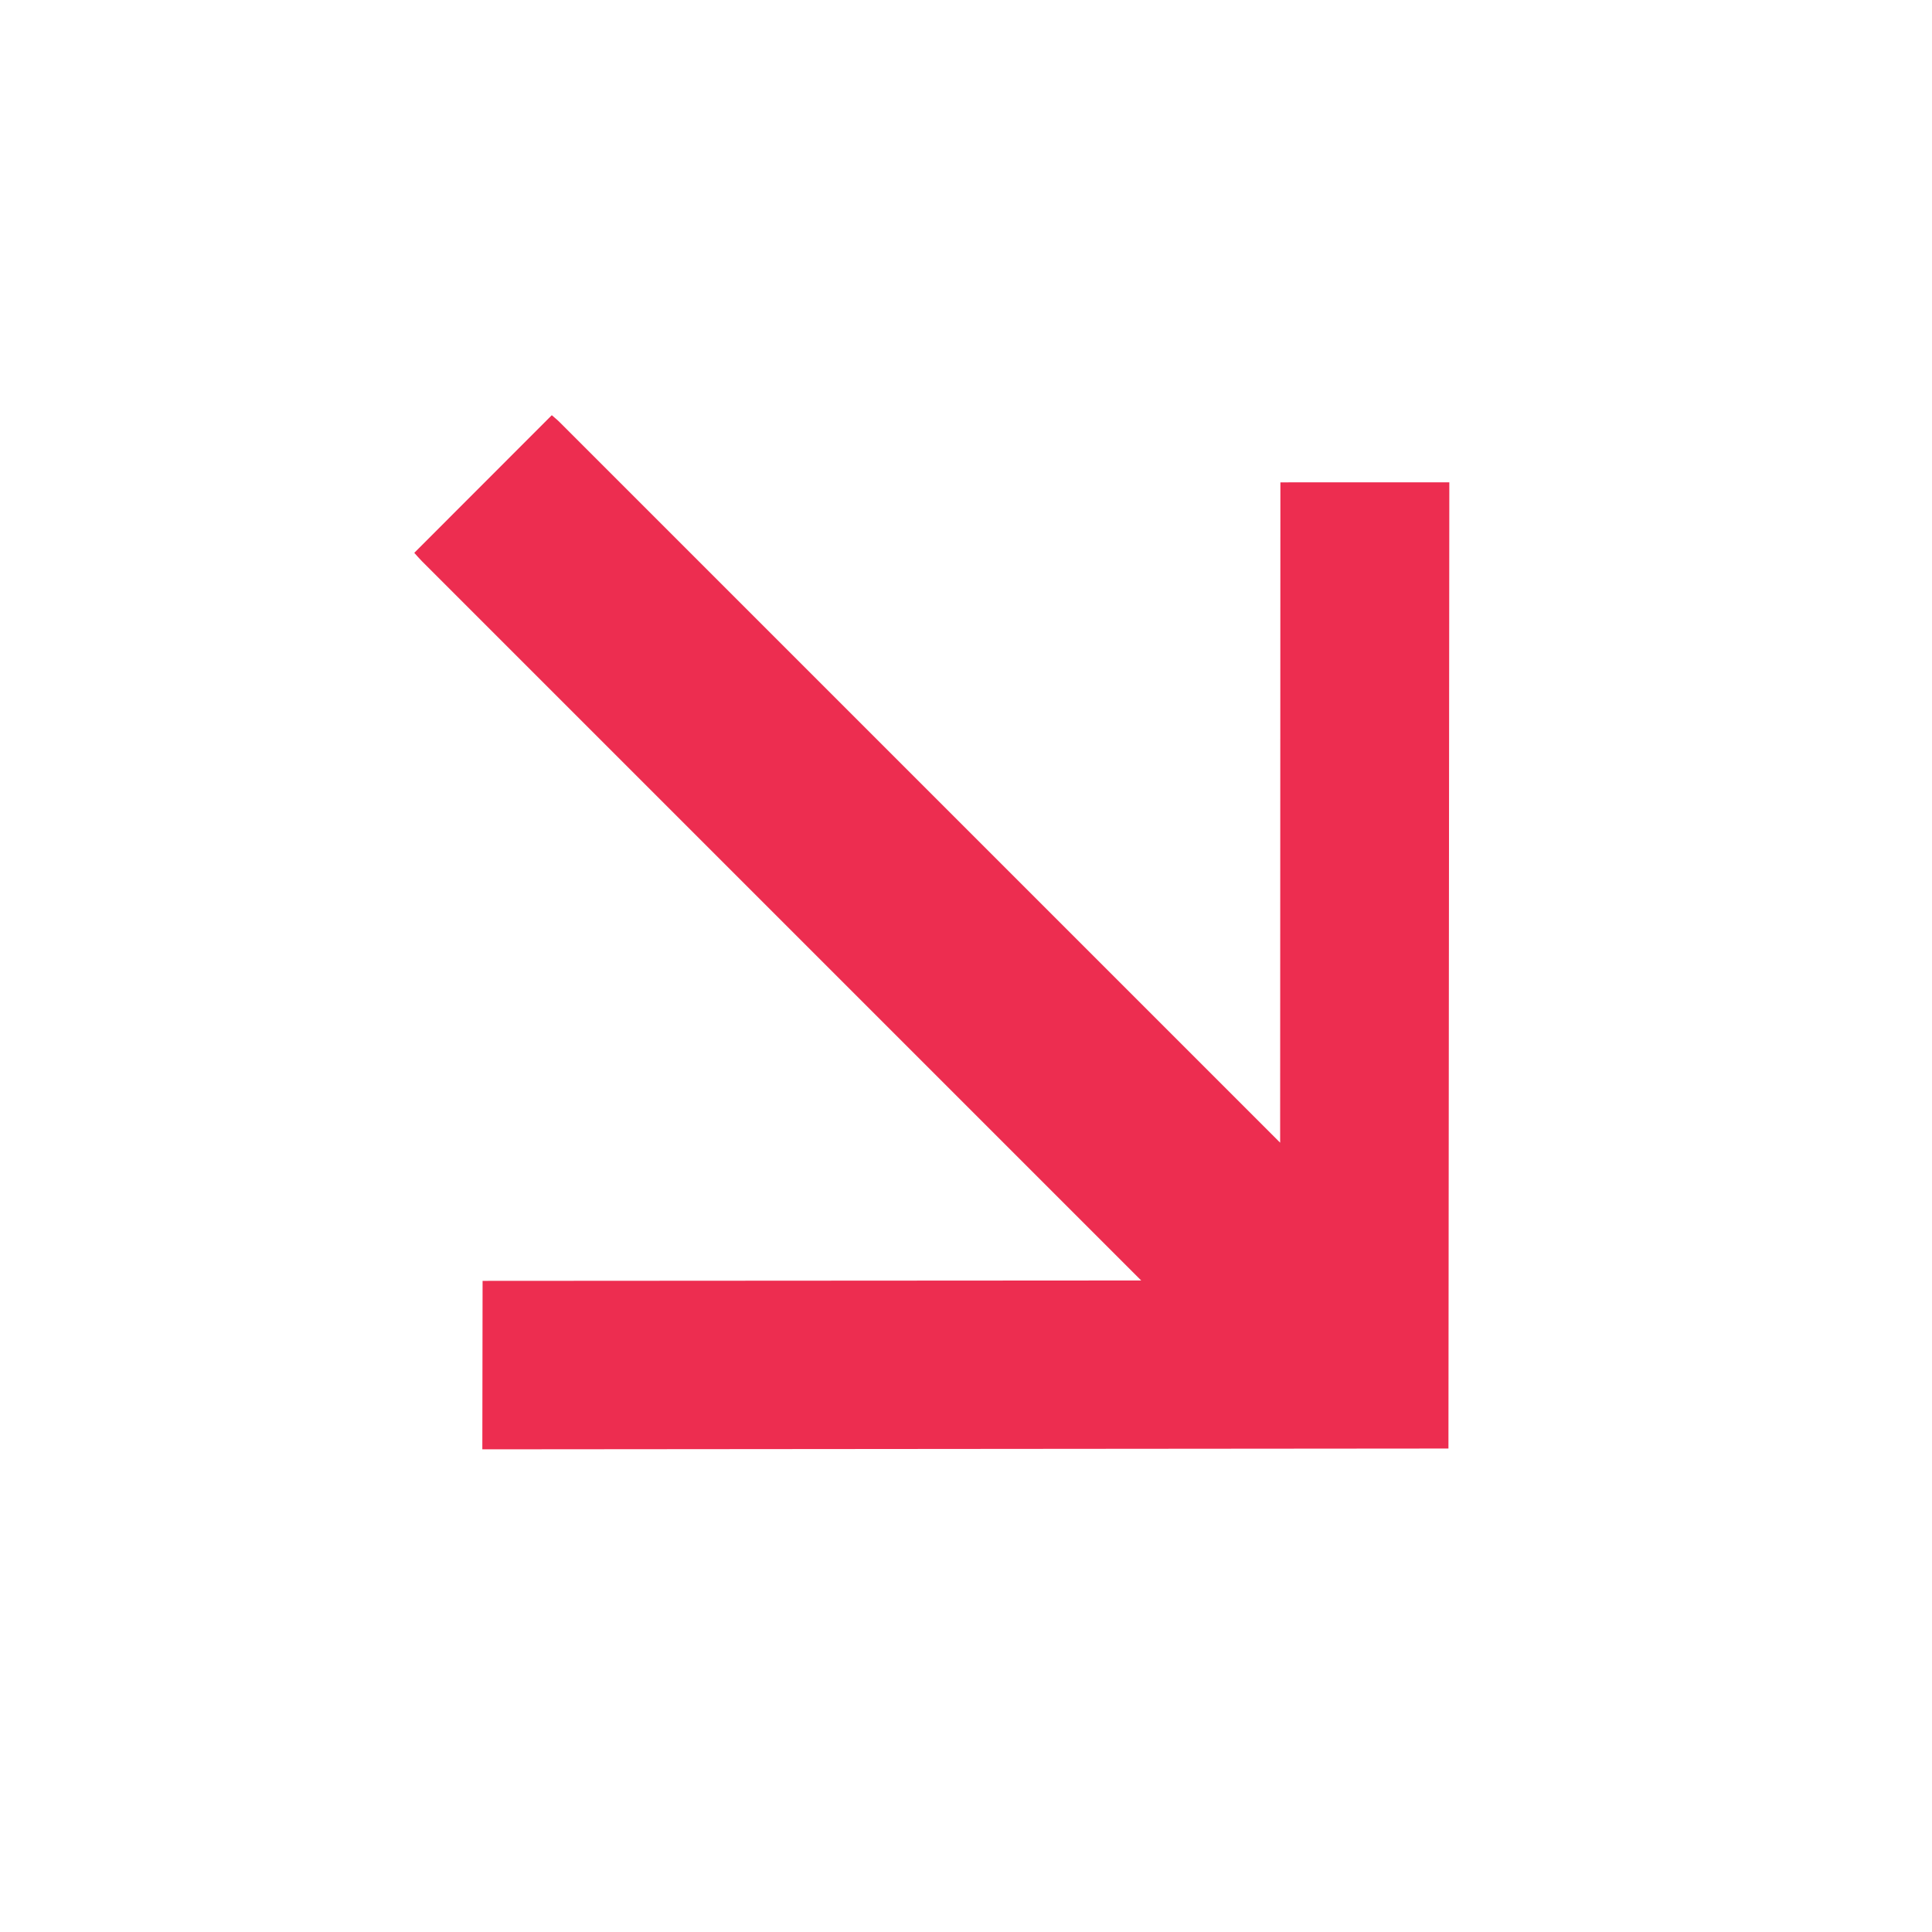
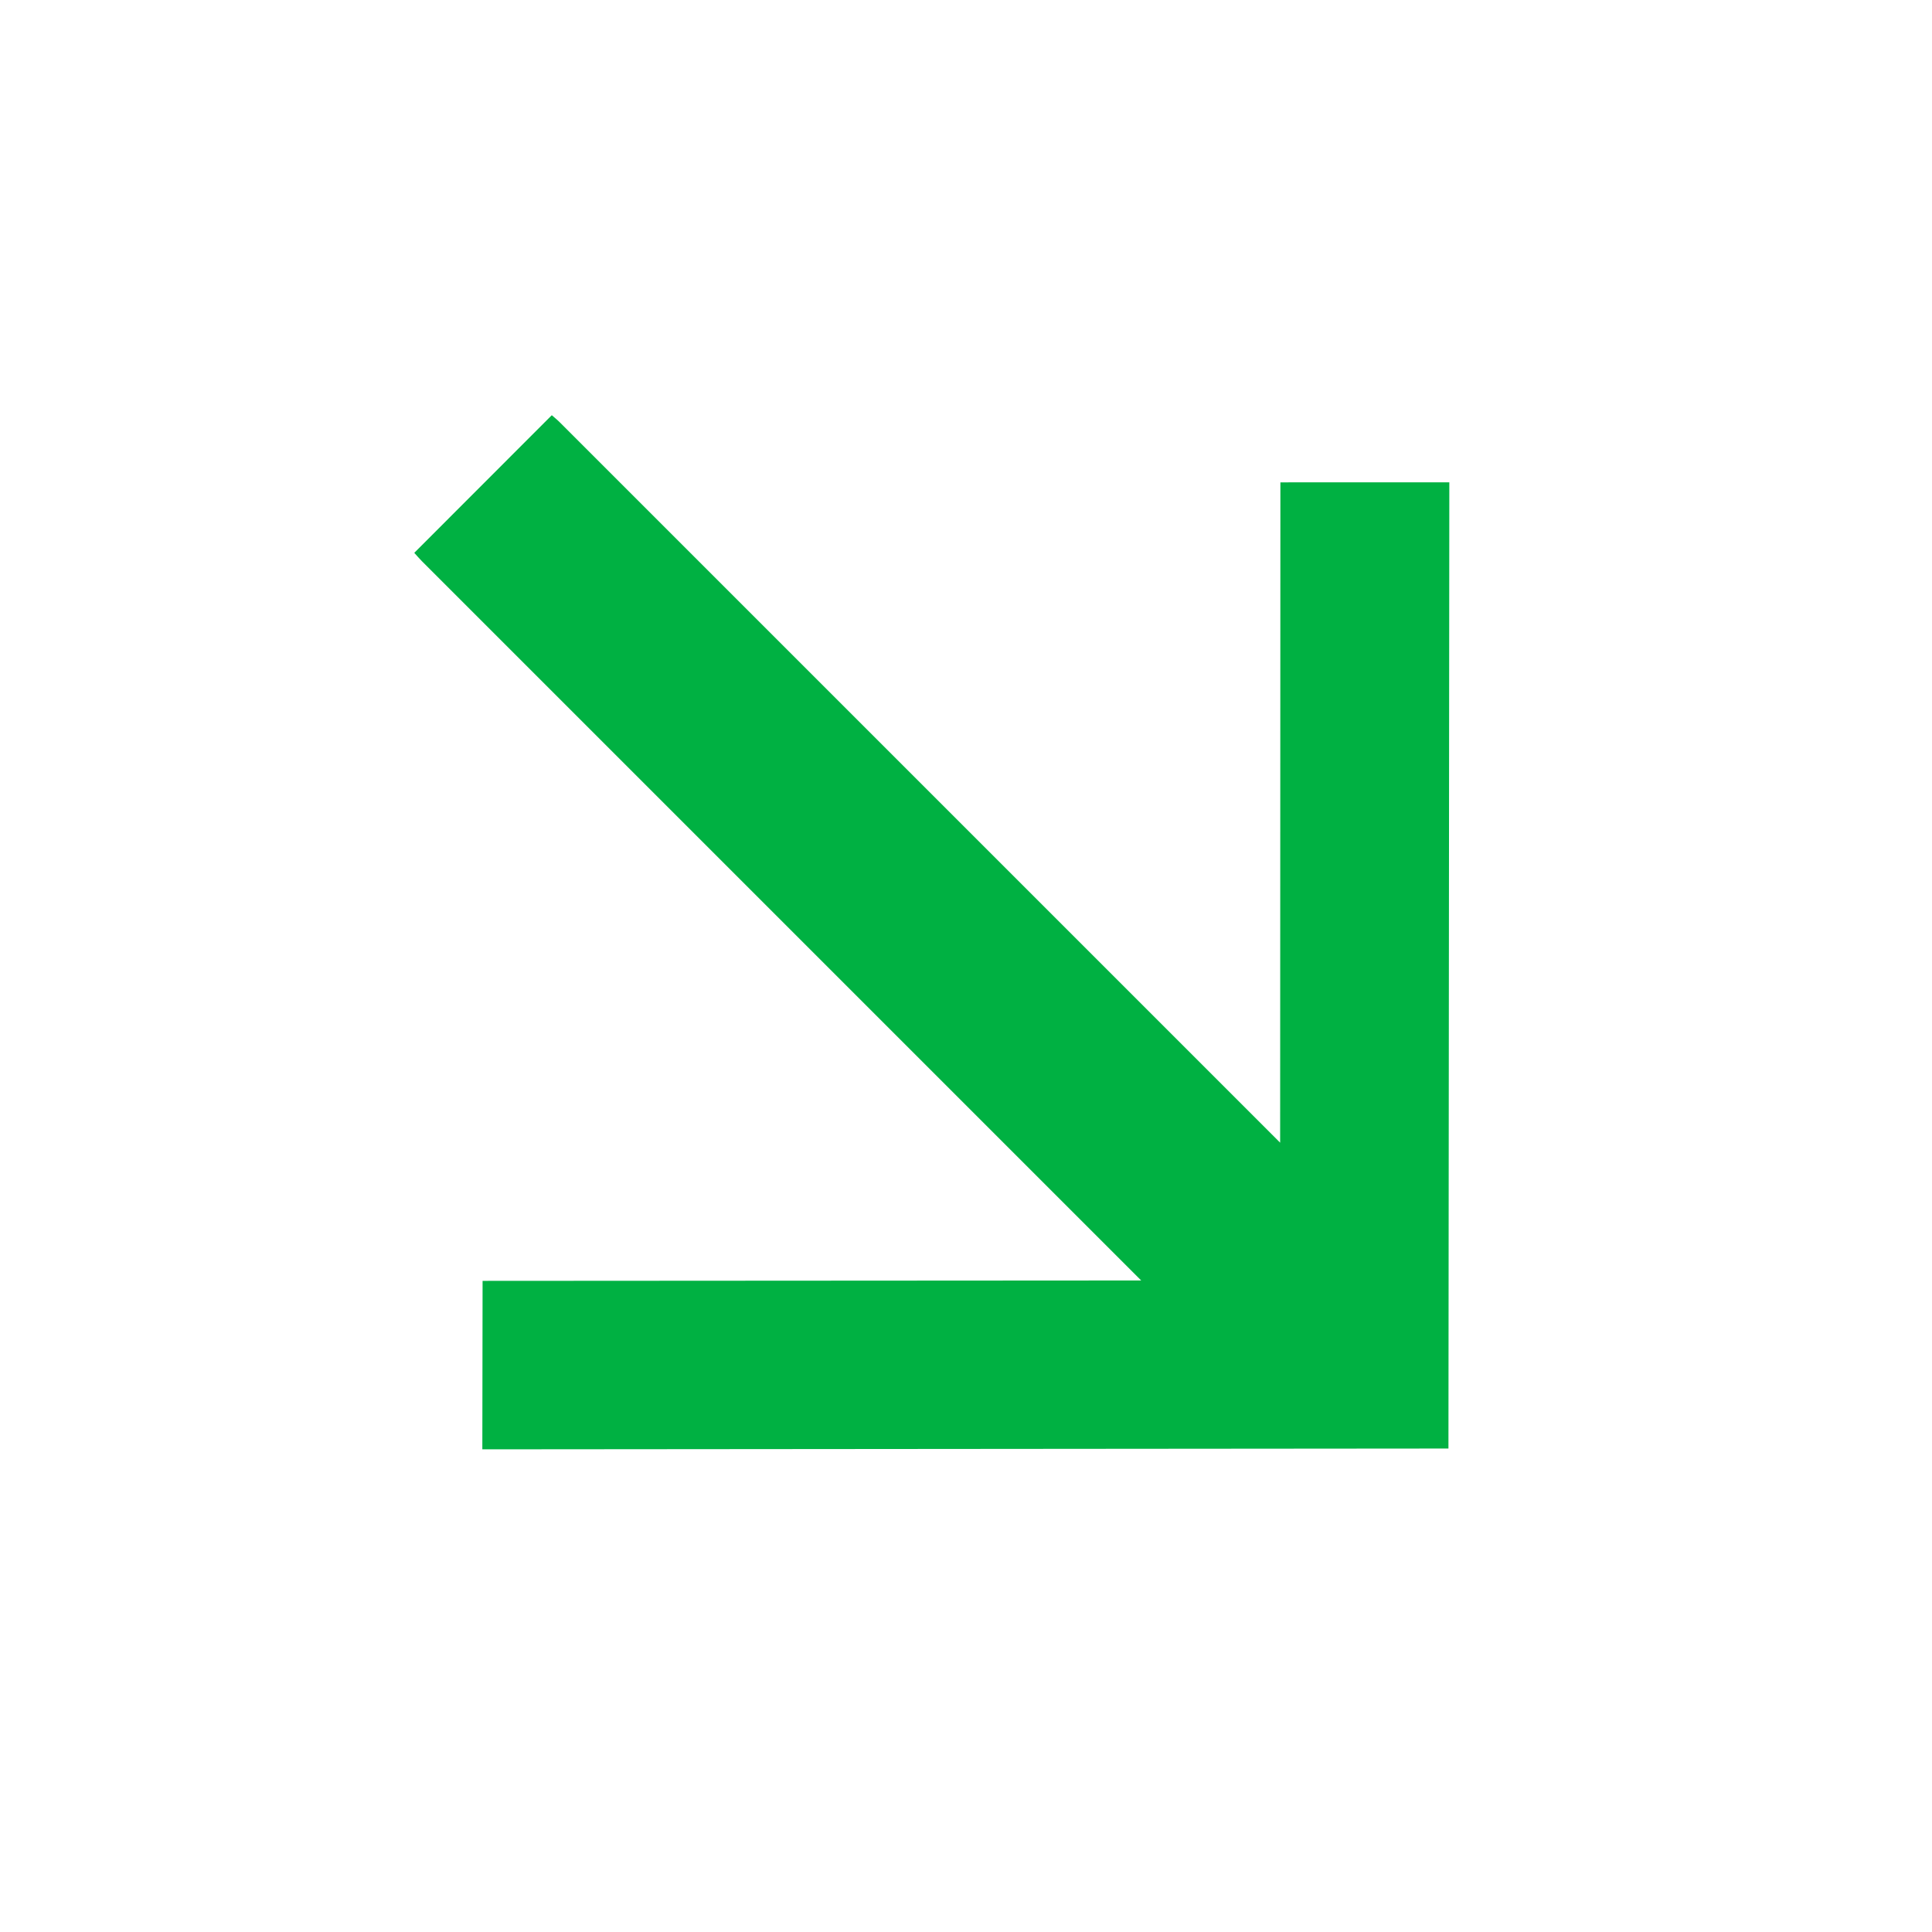
<svg xmlns="http://www.w3.org/2000/svg" width="138.061" height="138.062" viewBox="0 0 138.061 138.062">
-   <path d="M324.545,19.83c-.247.016-.494.045-.741.045q-35.961,0-71.922,0h-.9l33.353,33.379L275.8,61.791,227.022,12.924,275.8-35.934l8.5,8.525-33.26,33.3h.892q35.9,0,71.807,0c.268,0,.535.024.8.036Z" transform="translate(254.897 273.181) rotate(-135)" fill="#ed2d50" />
+   <path d="M324.545,19.83c-.247.016-.494.045-.741.045q-35.961,0-71.922,0h-.9l33.353,33.379L275.8,61.791,227.022,12.924,275.8-35.934l8.5,8.525-33.26,33.3h.892q35.9,0,71.807,0c.268,0,.535.024.8.036Z" transform="translate(254.897 273.181) rotate(-135)" fill="#00b142" />
</svg>
